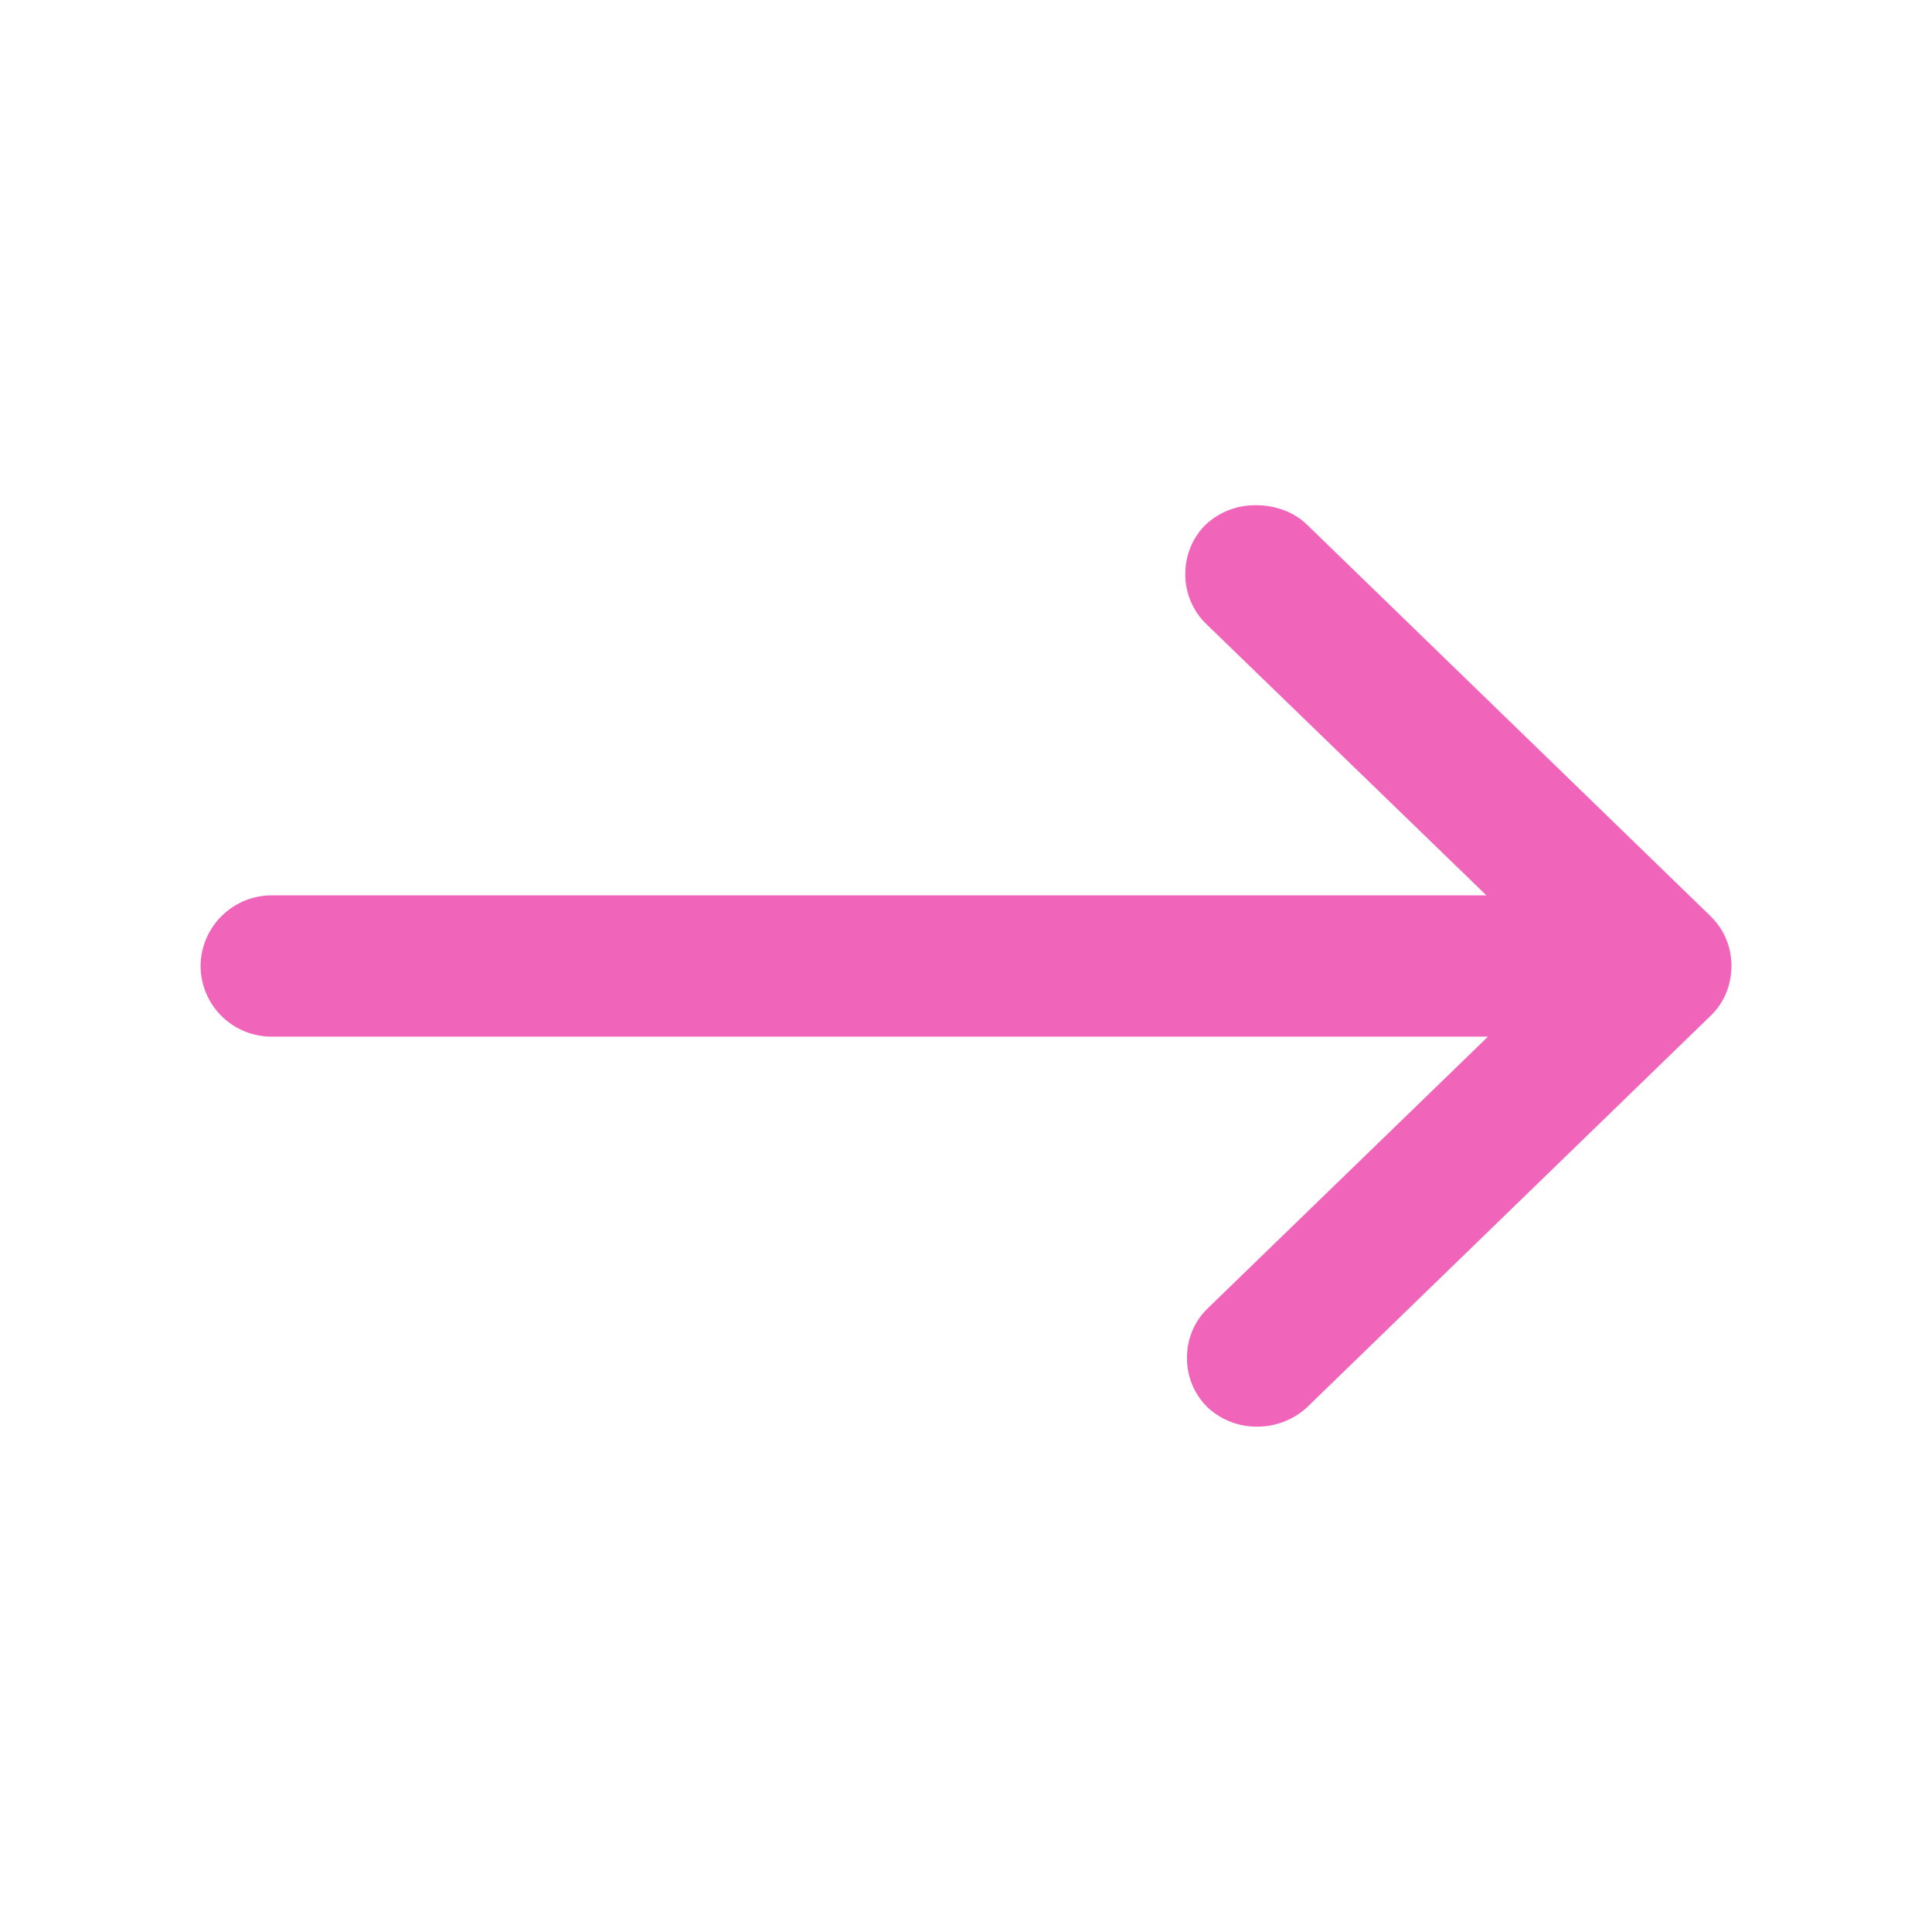
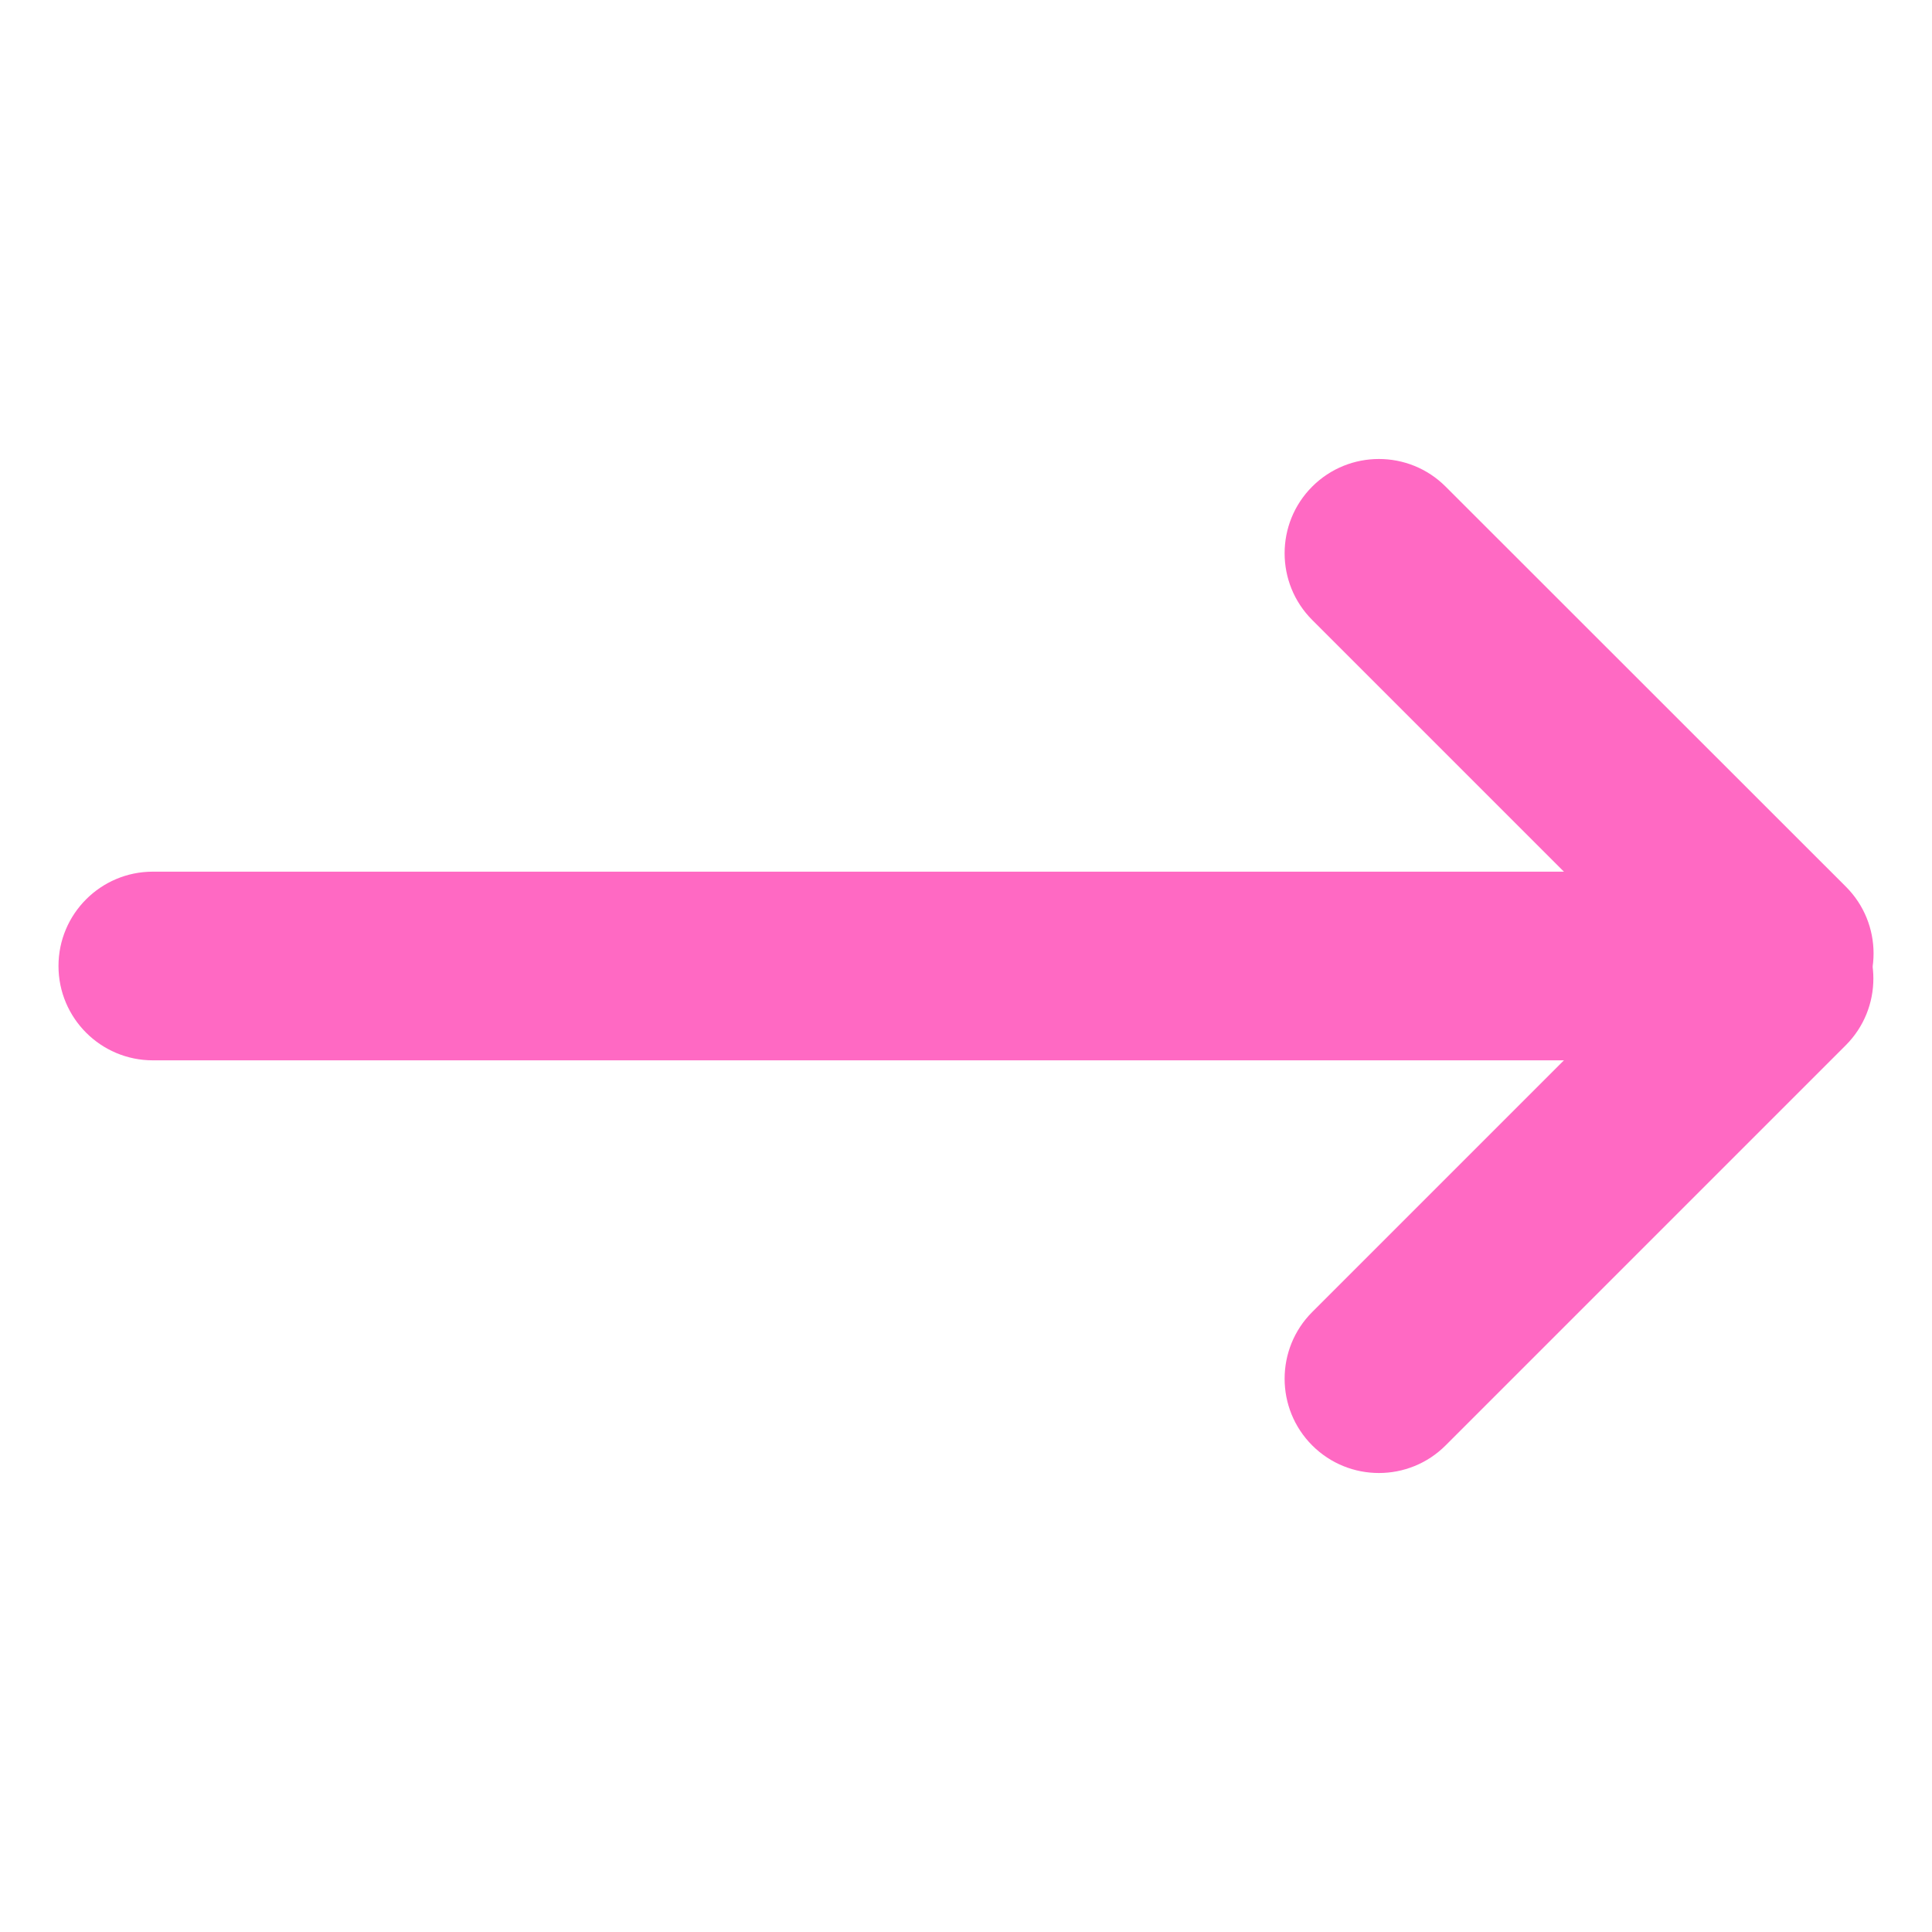
- <svg xmlns="http://www.w3.org/2000/svg" t="1724743513256" class="icon" viewBox="0 0 1024 1024" version="1.1" p-id="7194" width="200" height="200">
-   <path d="M666.688 756.16a38.272 38.272 0 0 1-26.816-10.368 36.48 36.48 0 0 1-10.752-26.176c0-9.472 3.584-18.944 10.752-25.92l148.8-144.256h-643.904a37.632 37.632 0 0 1-38.464-37.44 37.76 37.76 0 0 1 38.464-37.44h643.072l-148.864-144.192a36.608 36.608 0 0 1-10.752-26.048c0-9.728 3.648-19.136 10.752-26.176a38.272 38.272 0 0 1 26.816-10.368c9.856 0 19.904 3.392 27.008 10.368l214.144 207.744a36.48 36.48 0 0 1 10.752 26.112c0 9.6-3.584 19.136-10.752 26.112l-214.144 207.744a38.976 38.976 0 0 1-26.112 10.304" p-id="7195" fill="#f064ba" />
+ <svg xmlns="http://www.w3.org/2000/svg" t="1748414648472" class="icon" viewBox="0 0 1024 1024" version="1.1" p-id="2122" width="200" height="200">
+   <path d="M881 562H81c-27.6 0-50-22.4-50-50s22.4-50 50-50h800c27.6 0 50 22.4 50 50s-22.4 50-50 50z" p-id="2123" fill="#ff69c3" />
+   <path d="M907.6 540.7L695.5 328.6c-19.5-19.5-19.5-51.2 0-70.7s51.2-19.5 70.7 0L978.4 470c19.5 19.5 19.5 51.2 0 70.7-19.6 19.6-51.2 19.6-70.8 0z" p-id="2124" fill="#ff69c3" />
+   <path d="M695.5 695.4l212.1-212.1c19.5-19.5 51.2-19.5 70.7 0s19.5 51.2 0 70.7L766.2 766.1c-19.5 19.5-51.2 19.5-70.7 0s-19.5-51.2 0-70.7z" p-id="2125" fill="#ff69c3" />
</svg>
